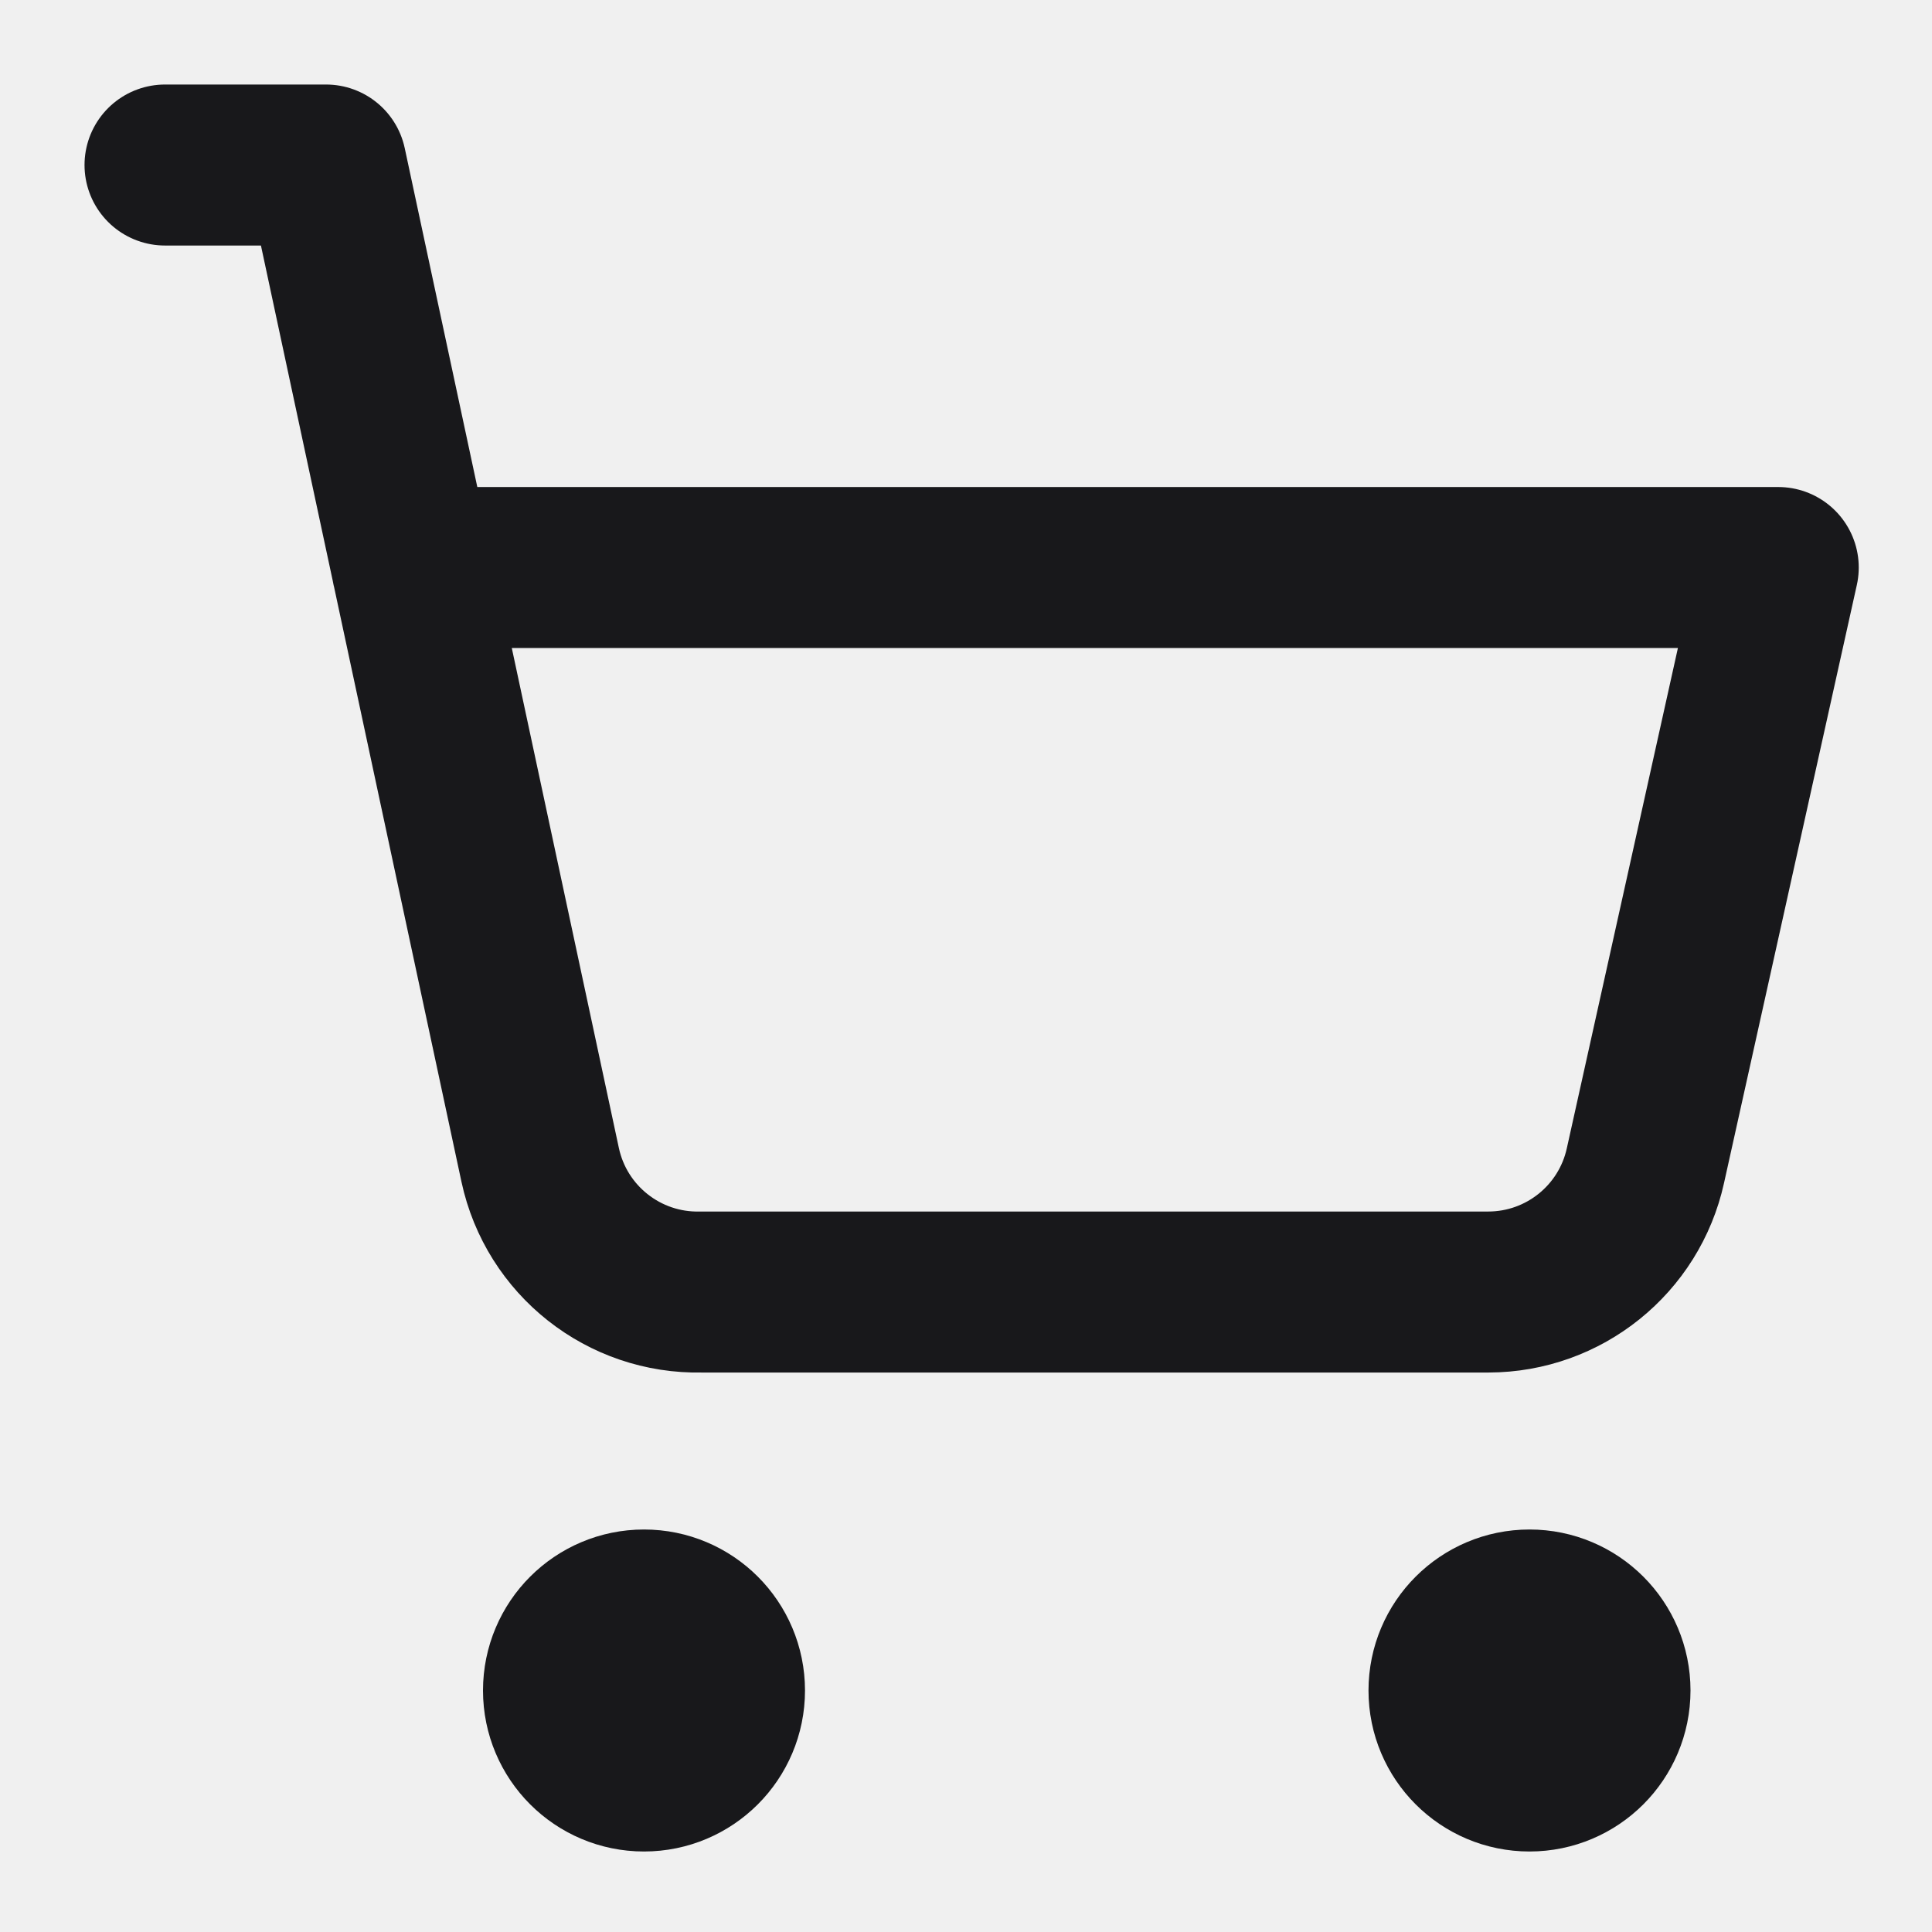
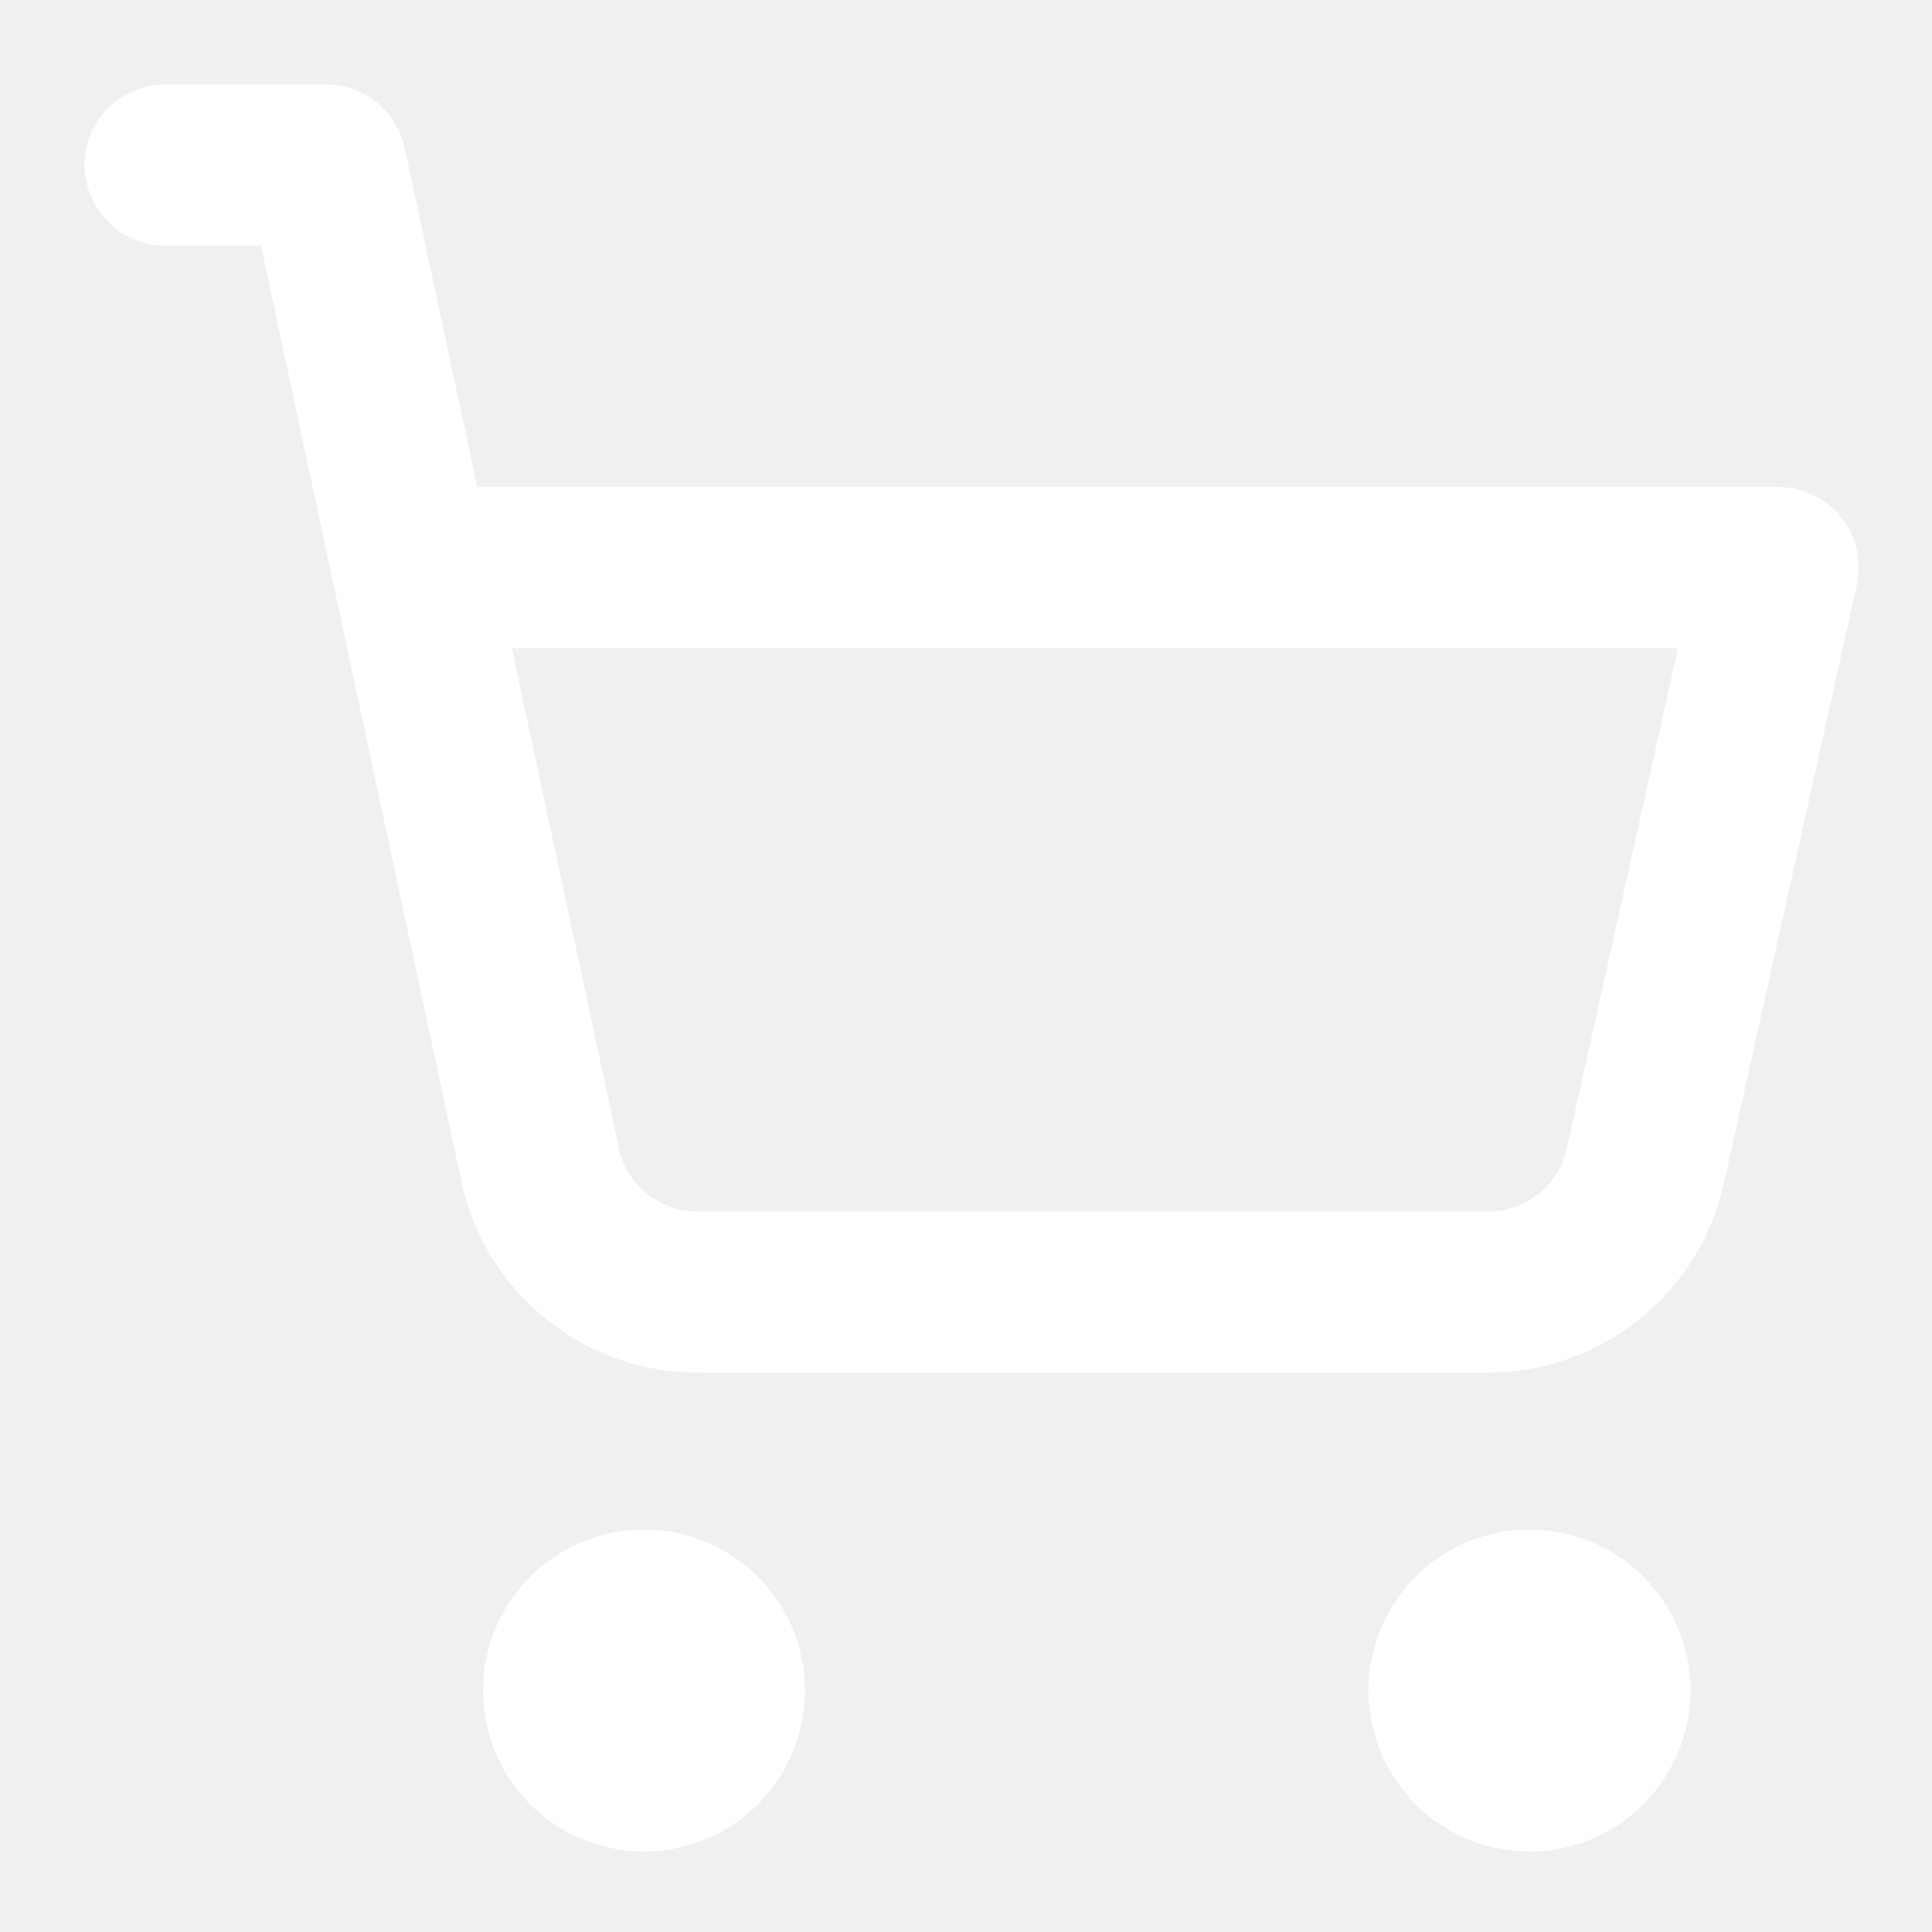
- <svg xmlns="http://www.w3.org/2000/svg" width="40" height="40" viewBox="0 0 24 24" fill="none" stroke="currentColor" stroke-width="2" stroke-linecap="round" stroke-linejoin="round" class="lucide lucide-shopping-cart h-6 w-6 text-primary">
-   <circle cx="8" cy="21" r="1" stroke="#18181B" fill="none" stroke-width="2px" />
-   <circle cx="19" cy="21" r="1" stroke="#18181B" fill="none" stroke-width="2px" />
-   <path d="M2.05 2.05h2l2.66 12.42a2 2 0 0 0 2 1.58h9.78a2 2 0 0 0 1.95-1.57l1.65-7.43H5.12" stroke="#18181B" fill="none" stroke-width="2px" />
+ <svg xmlns="http://www.w3.org/2000/svg" width="40" height="40" viewBox="0 0 24 24" fill="none" stroke="#FFFFFF" stroke-width="2" stroke-linecap="round" stroke-linejoin="round">
+   <circle cx="8" cy="21" r="1" fill="none" stroke-width="2px" />
+   <circle cx="19" cy="21" r="1" fill="none" stroke-width="2px" />
+   <path d="M2.05 2.05h2l2.66 12.42a2 2 0 0 0 2 1.58h9.78a2 2 0 0 0 1.95-1.57l1.65-7.43H5.12" fill="none" stroke-width="2px" />
</svg>
